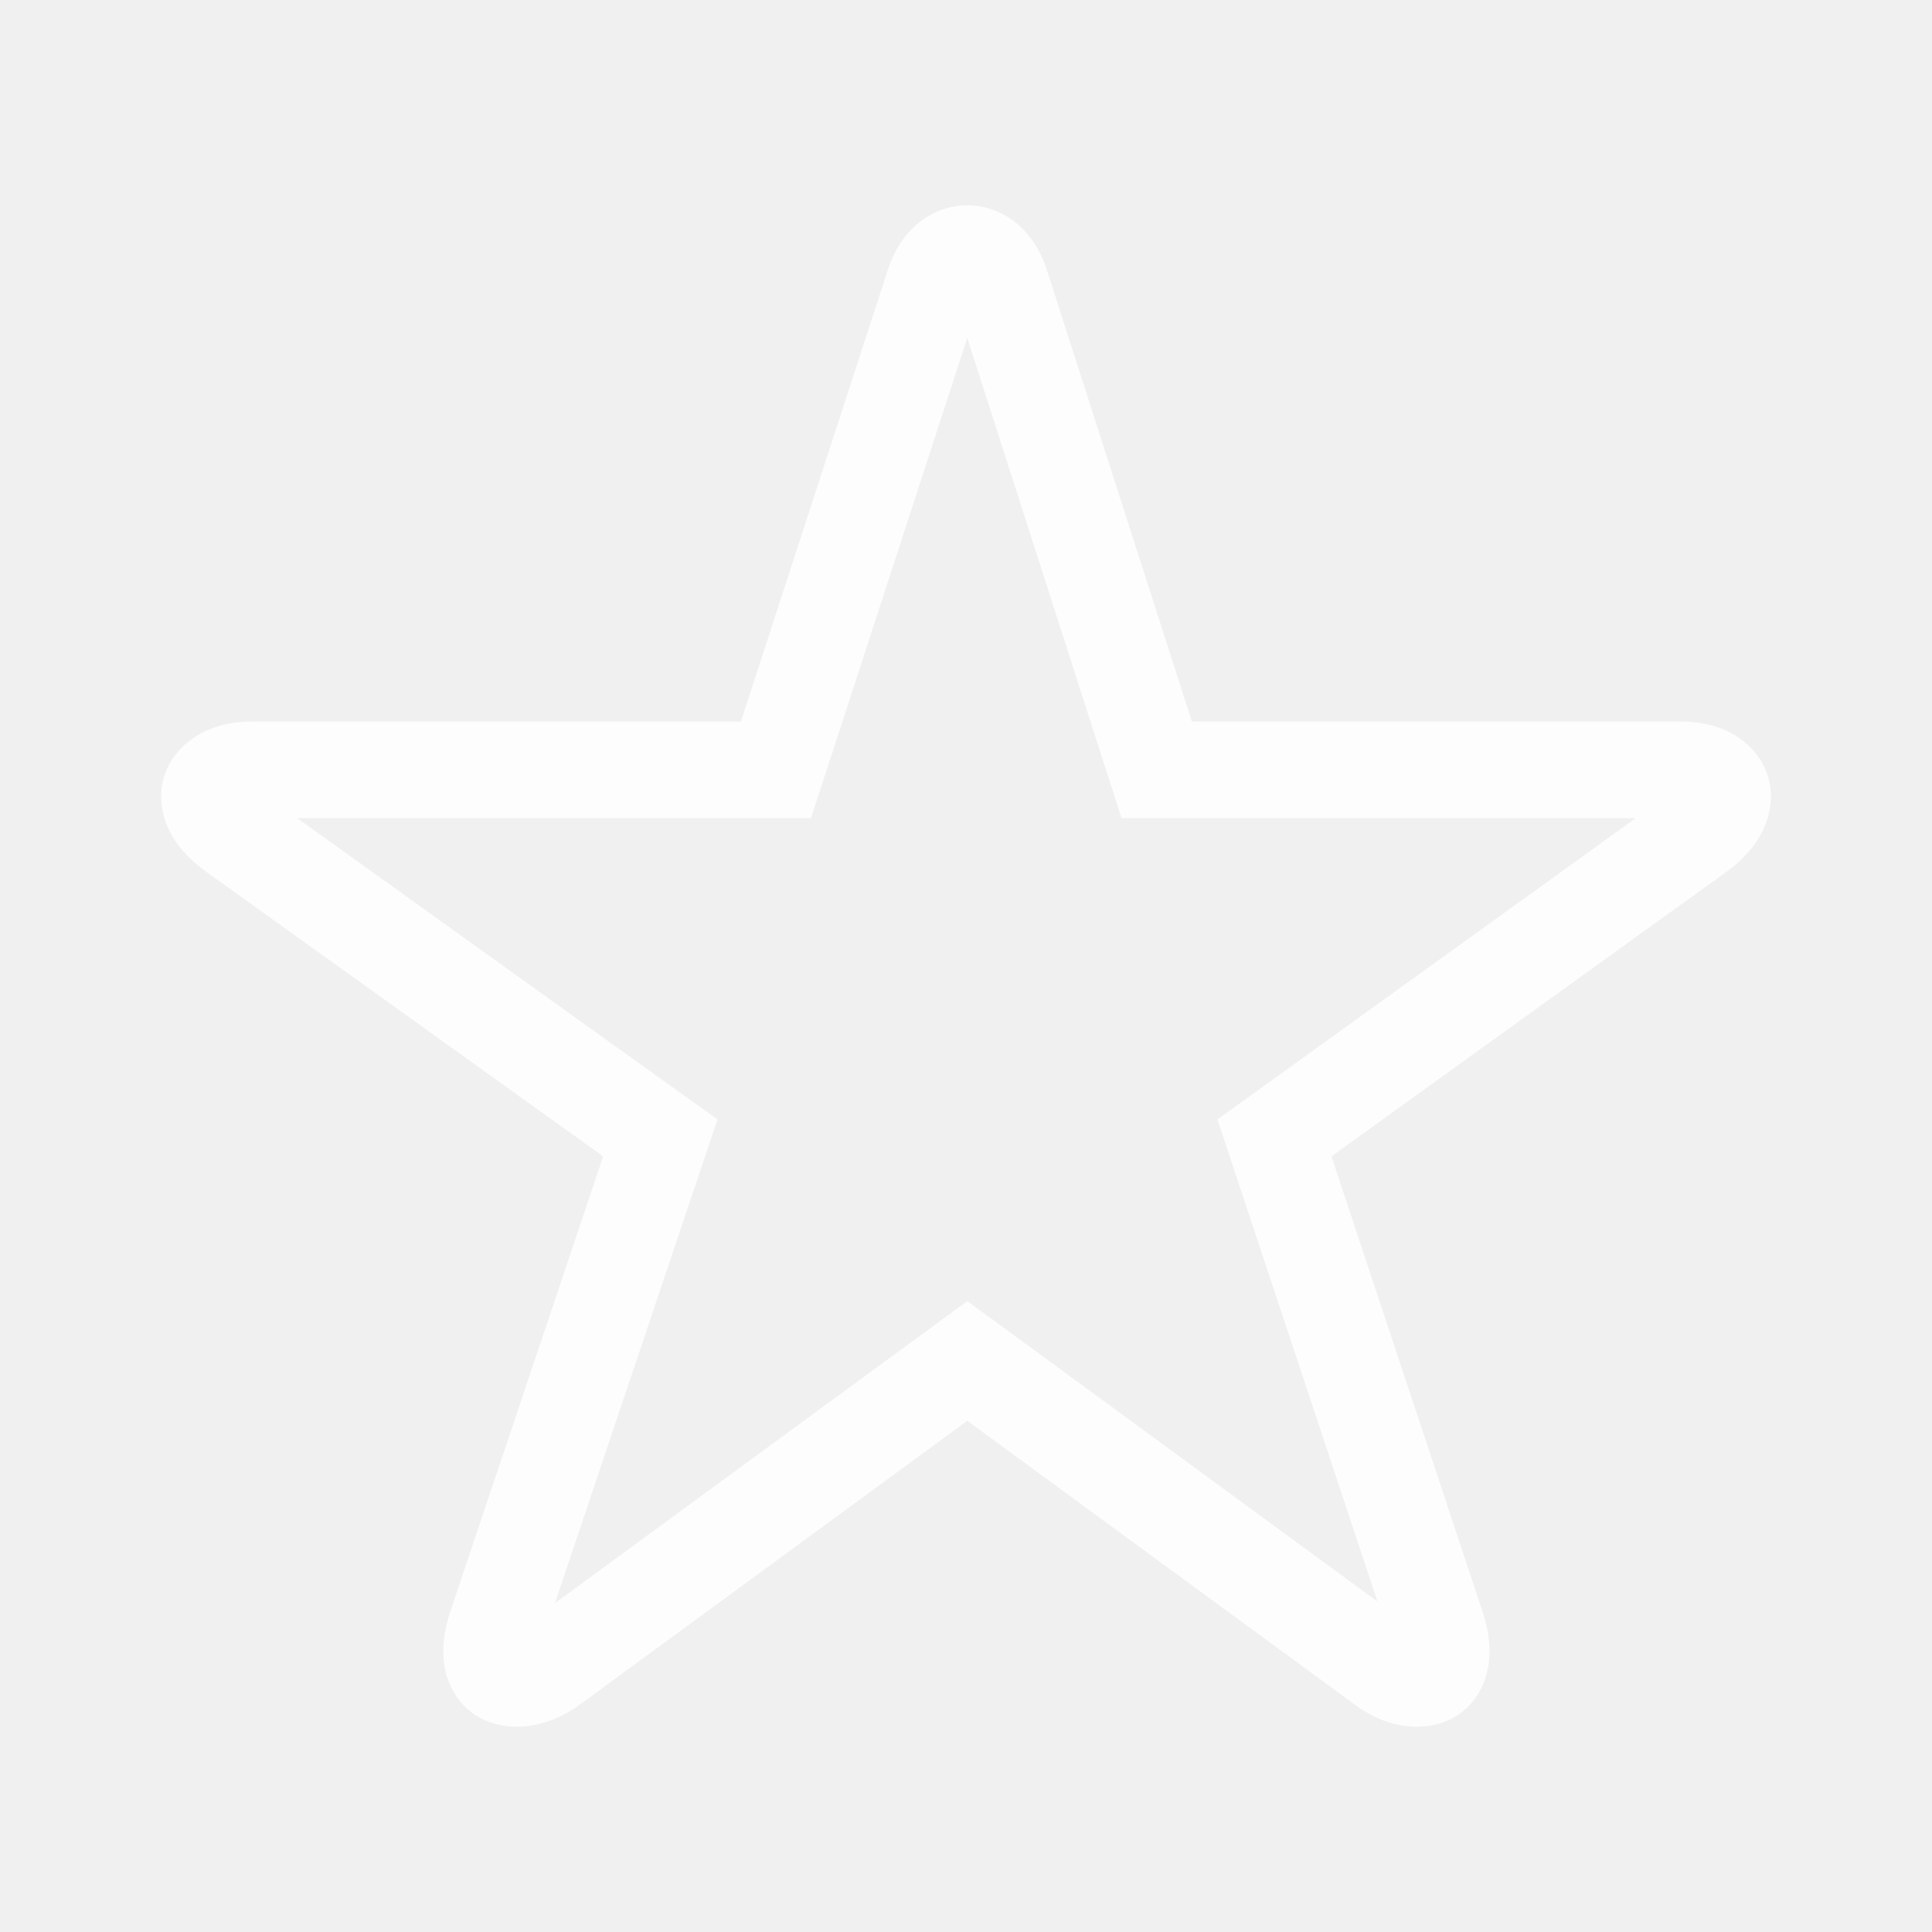
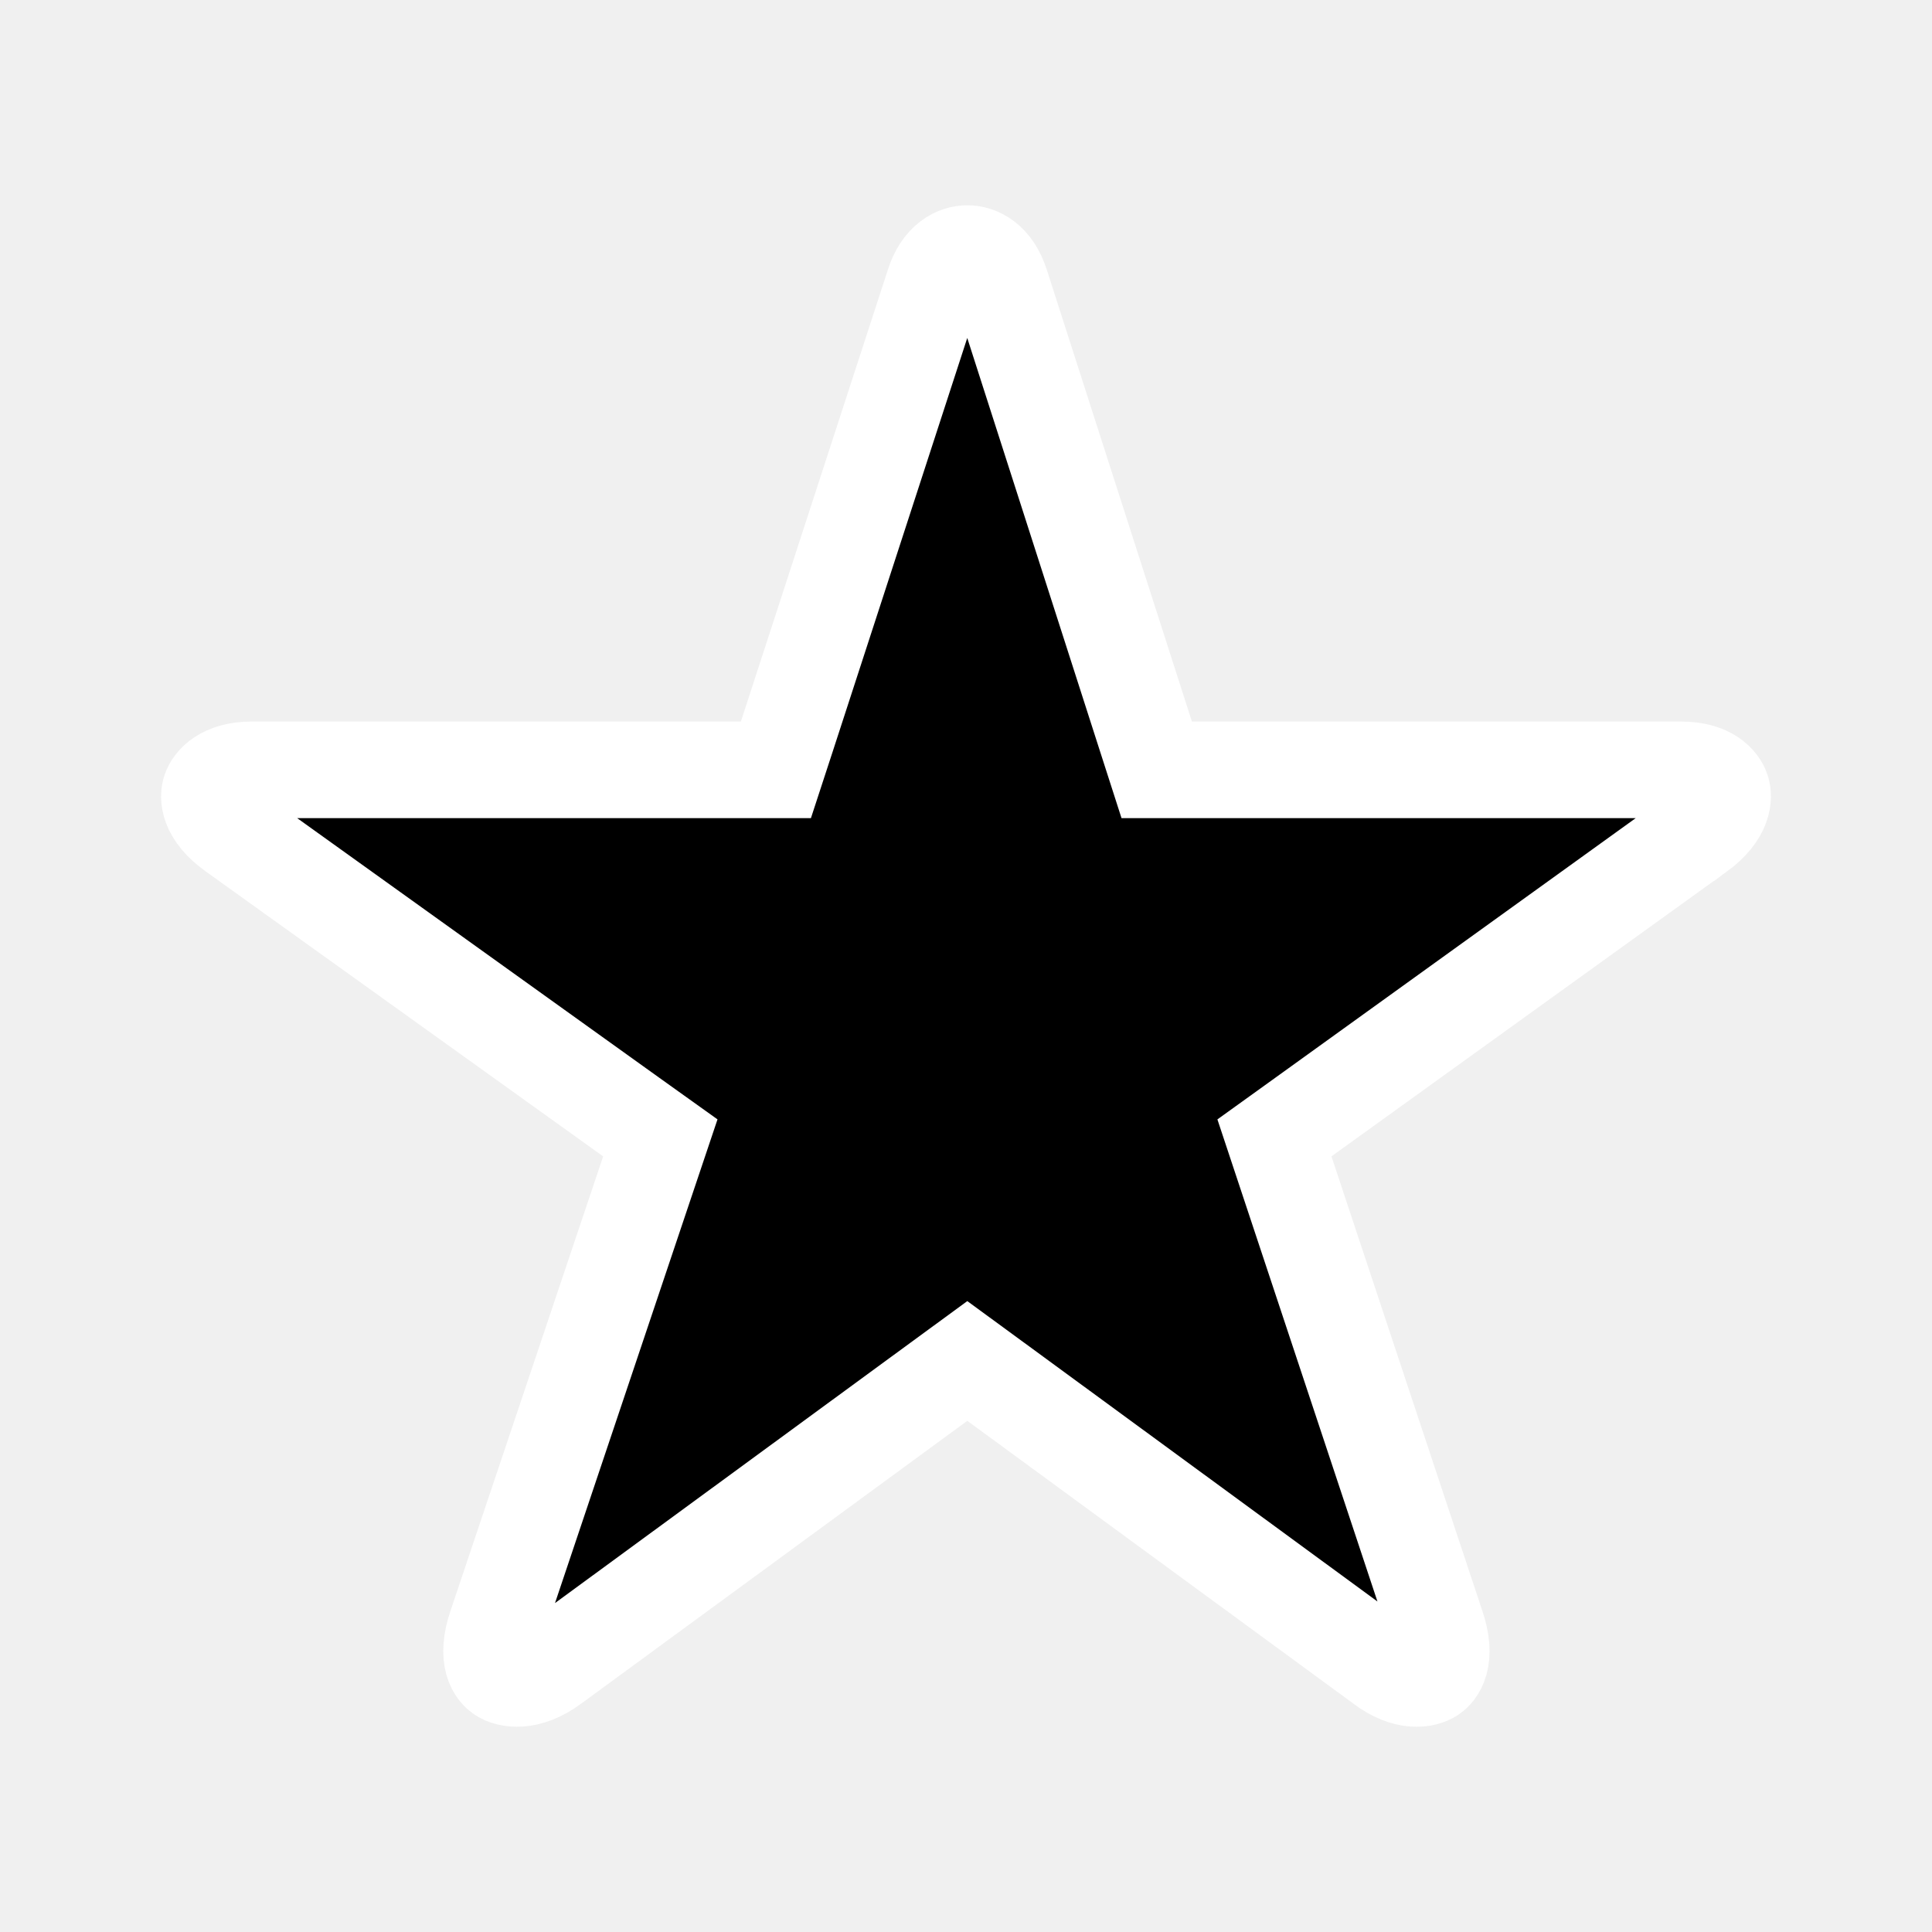
- <svg xmlns="http://www.w3.org/2000/svg" width="28" height="28" viewBox="0 0 28 28" fill="none">
-   <g id="SF - Star Empty" opacity="0.85">
-     <path id="Vector" d="M14.433 20.027L14.019 19.724L13.605 20.027L8.013 24.123L8.011 24.125C7.639 24.399 7.365 24.333 7.267 24.268C7.203 24.226 7.024 24.055 7.198 23.551L7.198 23.551L7.2 23.546L9.405 16.982L9.57 16.491L9.149 16.19L3.4 12.068L3.397 12.066C2.996 11.781 3.021 11.536 3.048 11.455C3.082 11.354 3.231 11.157 3.648 11.157H10.737H11.245L11.403 10.674L13.53 4.136L13.53 4.136L13.532 4.129C13.646 3.765 13.872 3.675 14.019 3.675C14.166 3.675 14.393 3.765 14.506 4.129L14.506 4.129L14.508 4.134L16.608 10.672L16.764 11.157H17.275L24.364 11.157C24.778 11.157 24.92 11.351 24.952 11.45C24.981 11.538 24.998 11.786 24.61 12.07C24.609 12.07 24.609 12.07 24.608 12.07L18.887 16.191L18.47 16.491L18.632 16.979L20.811 23.543L20.811 23.543L20.814 23.551C20.988 24.055 20.808 24.228 20.746 24.27C20.652 24.332 20.389 24.398 20.034 24.13L20.034 24.13L20.025 24.123L14.433 20.027Z" stroke="white" stroke-width="1.4" />
-   </g>
+ <svg xmlns="http://www.w3.org/2000/svg" width="28" height="28" viewBox="0 0 28 28" fill="currentColor">
+   <path id="Vector" d="M14.433 20.027L14.019 19.724L13.605 20.027L8.013 24.123L8.011 24.125C7.639 24.399 7.365 24.333 7.267 24.268C7.203 24.226 7.024 24.055 7.198 23.551L7.198 23.551L7.2 23.546L9.405 16.982L9.57 16.491L9.149 16.19L3.4 12.068L3.397 12.066C2.996 11.781 3.021 11.536 3.048 11.455C3.082 11.354 3.231 11.157 3.648 11.157H10.737H11.245L11.403 10.674L13.53 4.136L13.53 4.136L13.532 4.129C13.646 3.765 13.872 3.675 14.019 3.675C14.166 3.675 14.393 3.765 14.506 4.129L14.506 4.129L14.508 4.134L16.608 10.672L16.764 11.157H17.275L24.364 11.157C24.778 11.157 24.92 11.351 24.952 11.45C24.981 11.538 24.998 11.786 24.61 12.07C24.609 12.07 24.609 12.07 24.608 12.07L18.887 16.191L18.47 16.491L18.632 16.979L20.811 23.543L20.811 23.543L20.814 23.551C20.988 24.055 20.808 24.228 20.746 24.27C20.652 24.332 20.389 24.398 20.034 24.13L20.034 24.13L20.025 24.123L14.433 20.027Z" stroke="white" stroke-width="1.4" />
</svg>
